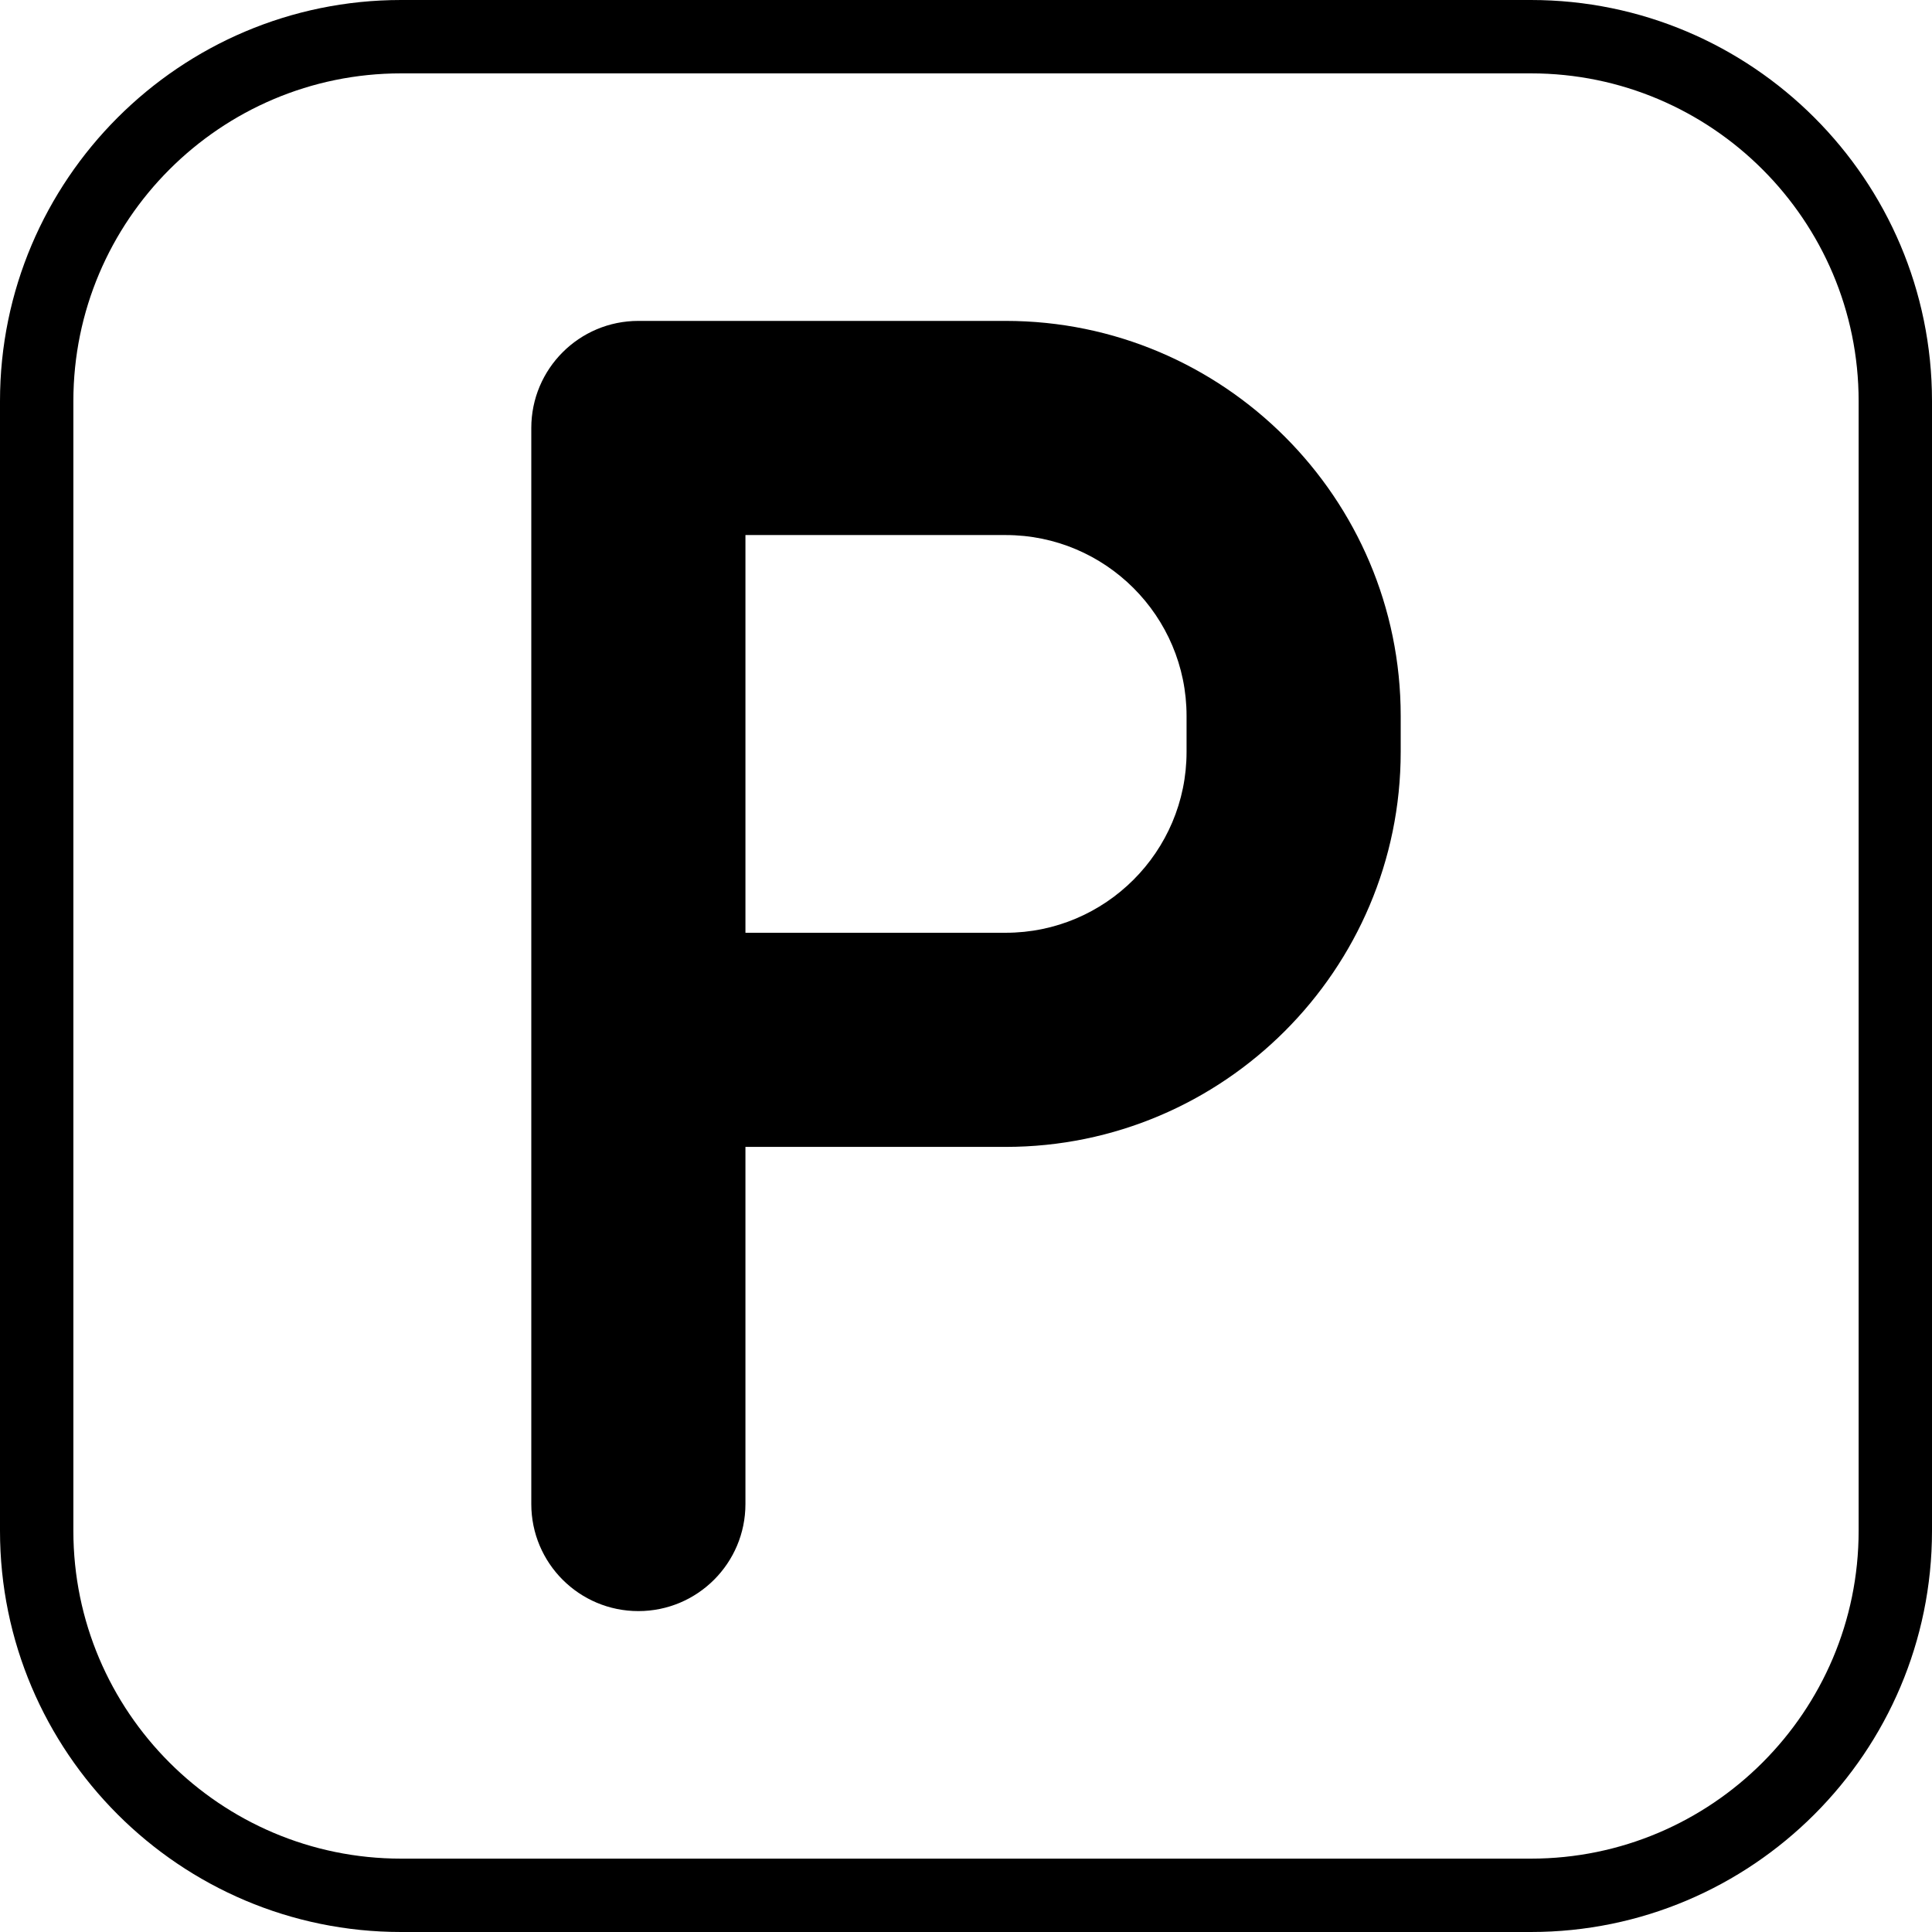
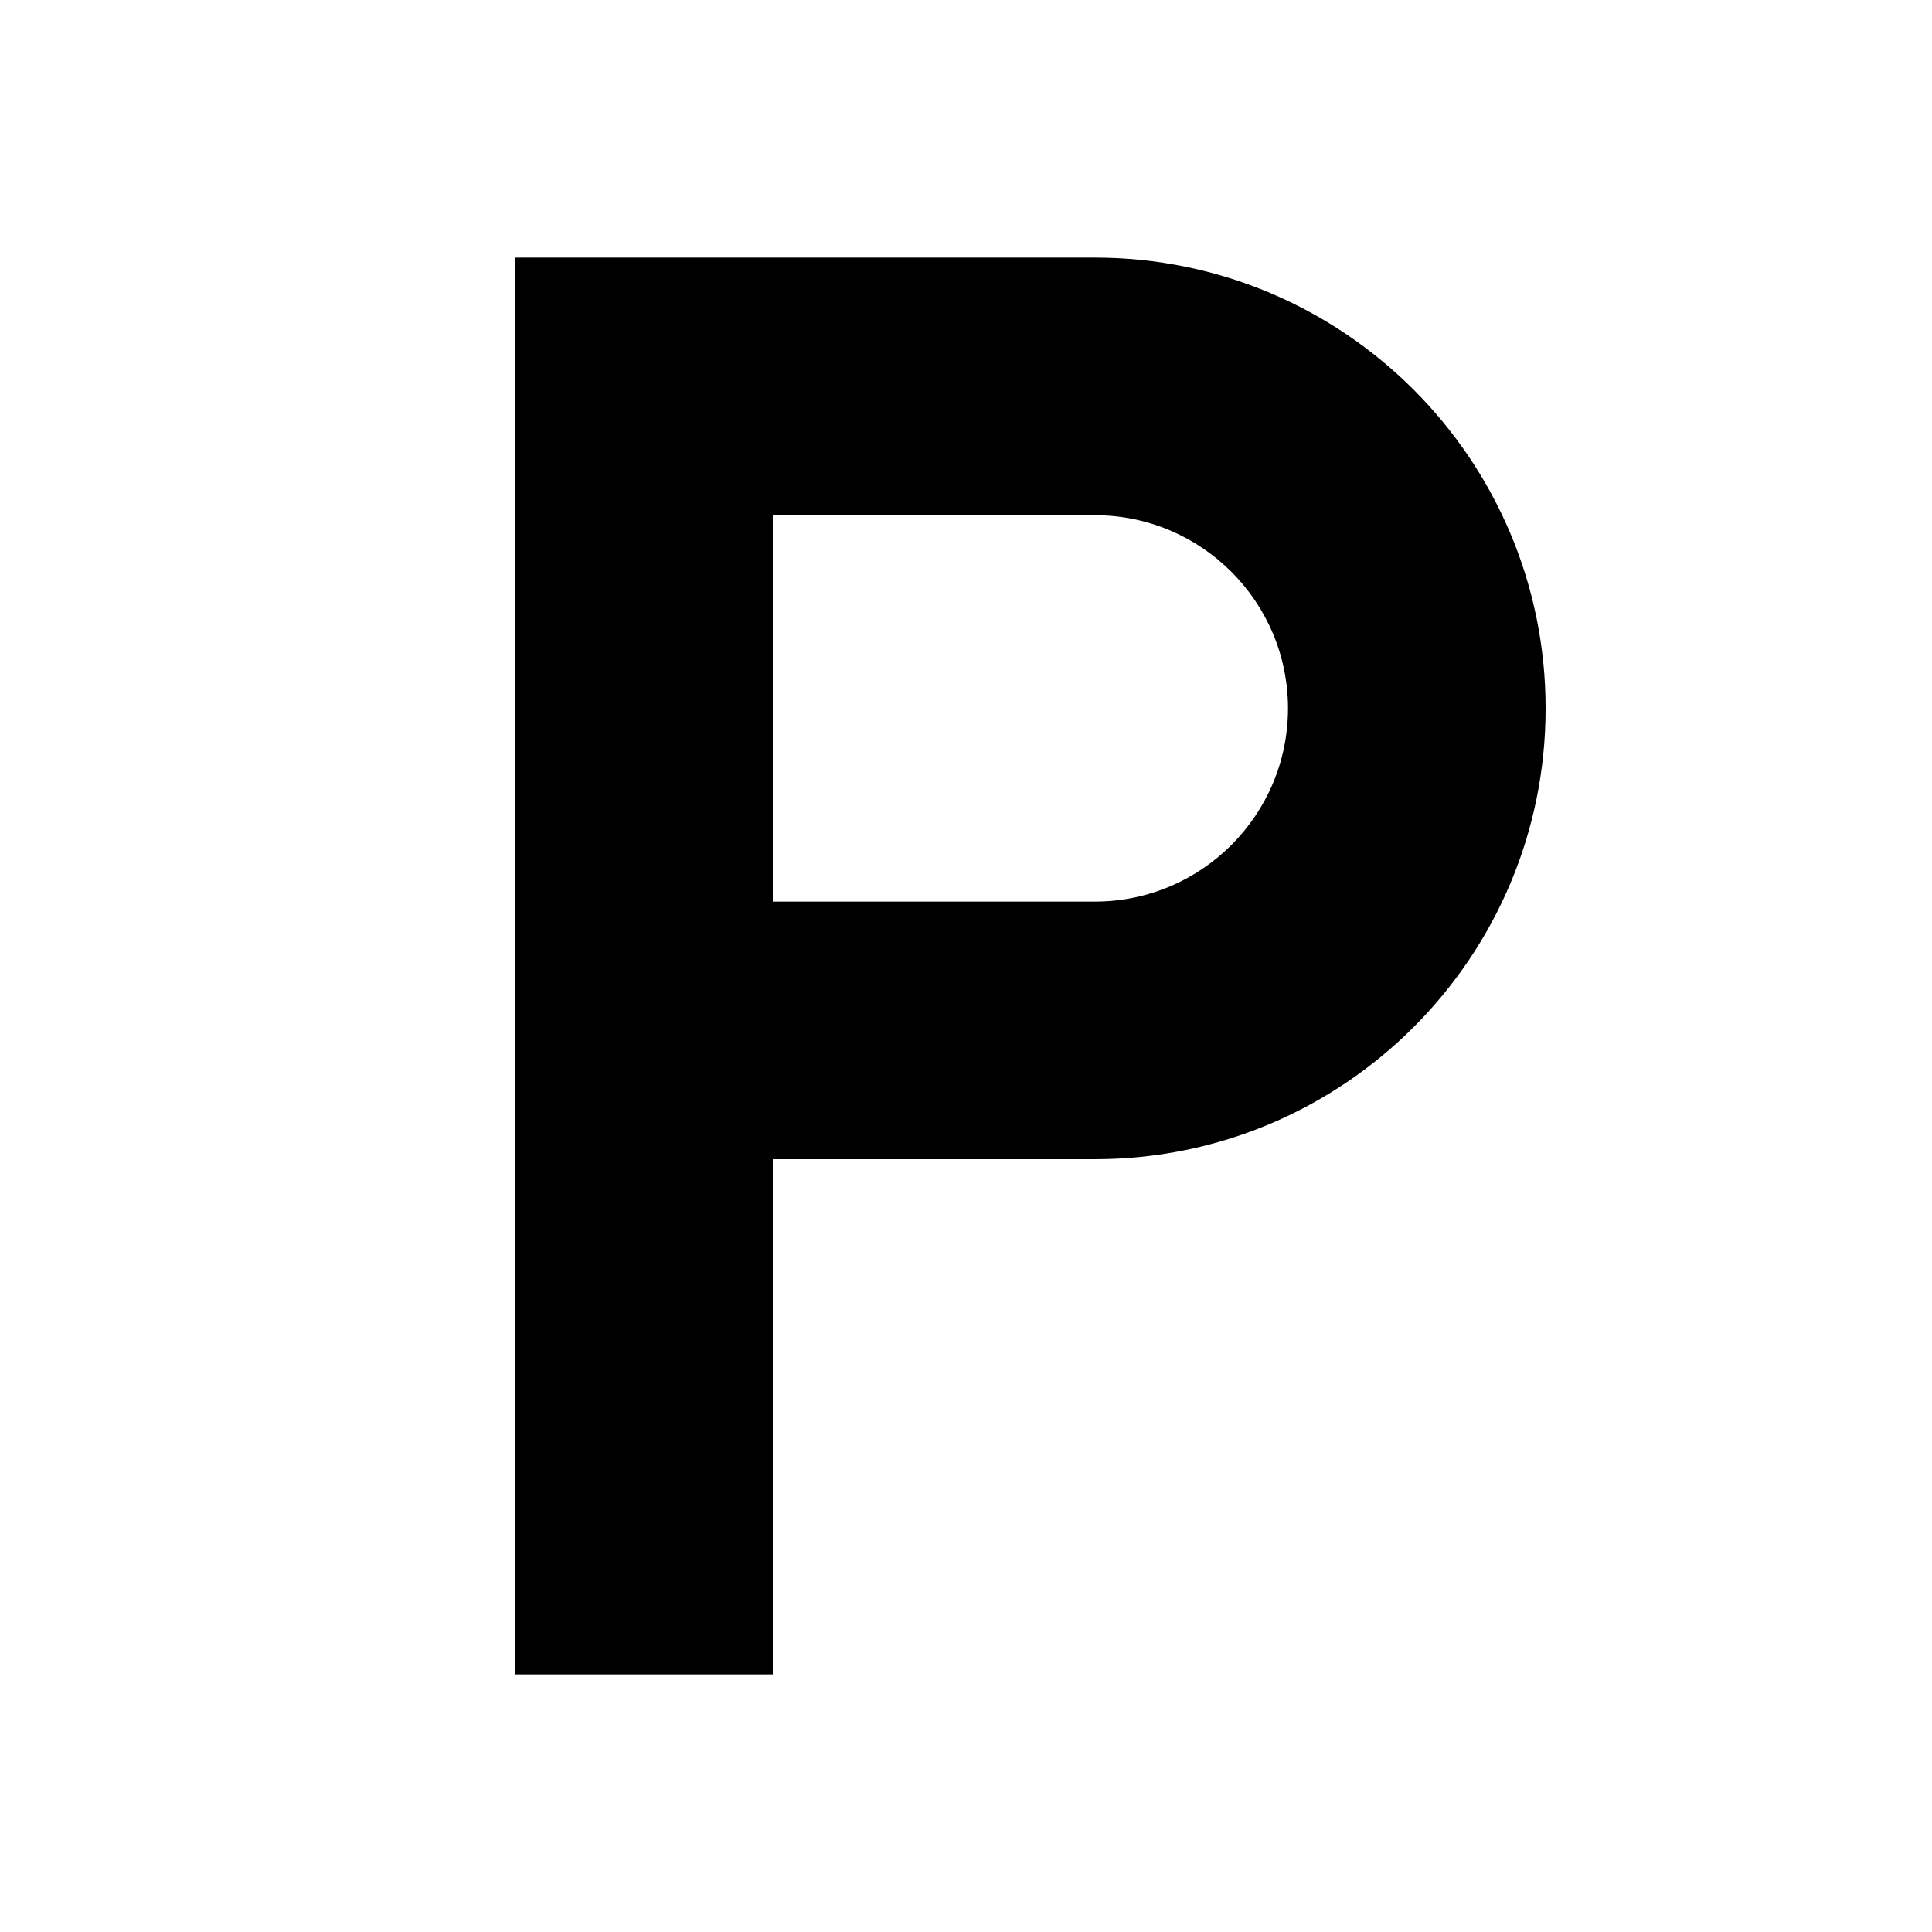
- <svg xmlns="http://www.w3.org/2000/svg" fill="#000000" height="800px" width="800px" version="1.1" id="Capa_1" viewBox="0 0 395 395" xml:space="preserve">
-   <g>
-     <path d="M313.002,0H82C36.785,0,0,36.784,0,81.998v230.993C0,358.211,36.785,395,82,395h231.002   C358.216,395,395,358.211,395,312.991V81.998C395,36.784,358.216,0,313.002,0z M380,312.991C380,349.94,349.944,380,313.002,380H82   c-36.944,0-67-30.06-67-67.009V81.998C15,45.056,45.056,15,82,15h231.002C349.944,15,380,45.056,380,81.998V312.991z" />
-     <path d="M205.613,65.609h-75.098c-12.09,0-21.891,9.801-21.891,21.891v220c0,12.09,9.801,21.891,21.891,21.891   c12.09,0,21.891-9.801,21.891-21.891v-73.015h53.207c44.532,0,80.762-36.229,80.762-80.761v-7.354   C286.375,101.839,250.145,65.609,205.613,65.609z M242.594,153.725c0,20.391-16.589,36.98-36.98,36.98h-53.207v-81.313h53.207   c20.392,0,36.98,16.589,36.98,36.979V153.725z" />
-   </g>
+ <svg xmlns="http://www.w3.org/2000/svg" width="15" height="15" viewBox="0 0 15 15" id="parking">
+   <path d="M4 2V13H6V9H8.5C10.433 9 12 7.433 12 5.5C12 3.567 10.433 2 8.5 2H4ZM6 7V4H8.5C9.328 4 10 4.672 10 5.5C10 6.328 9.328 7 8.5 7H6Z" />
</svg>
